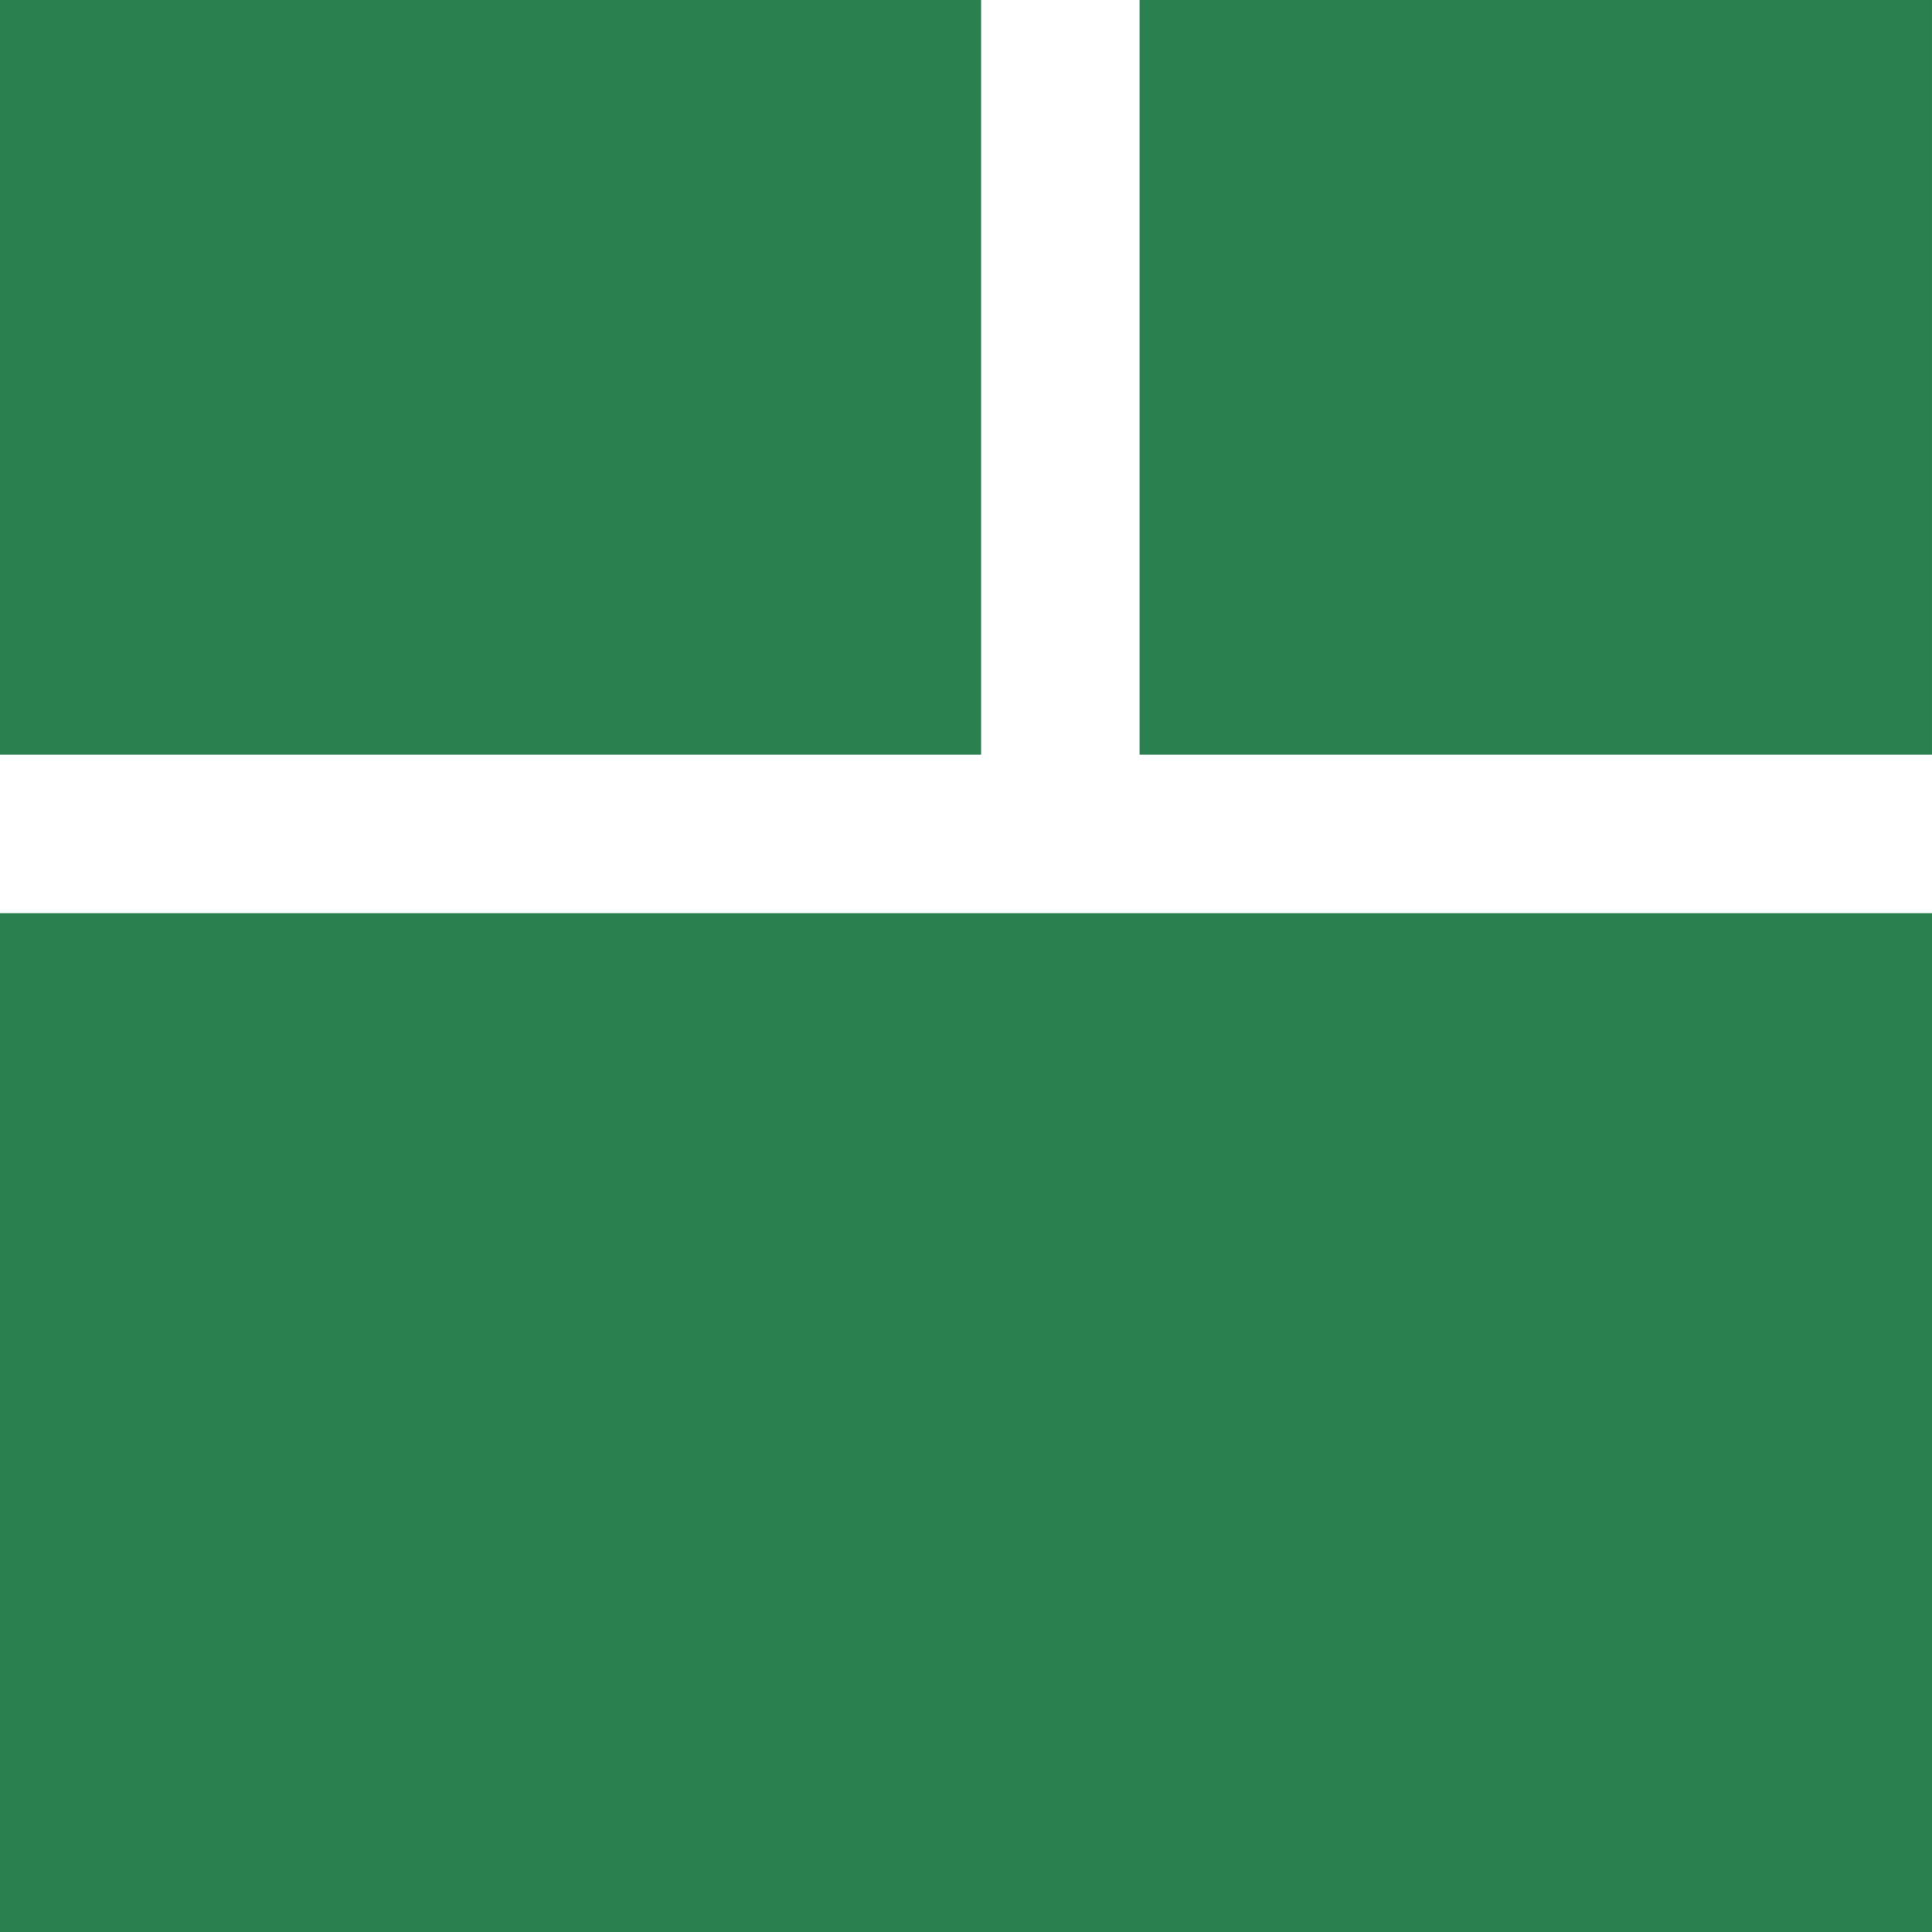
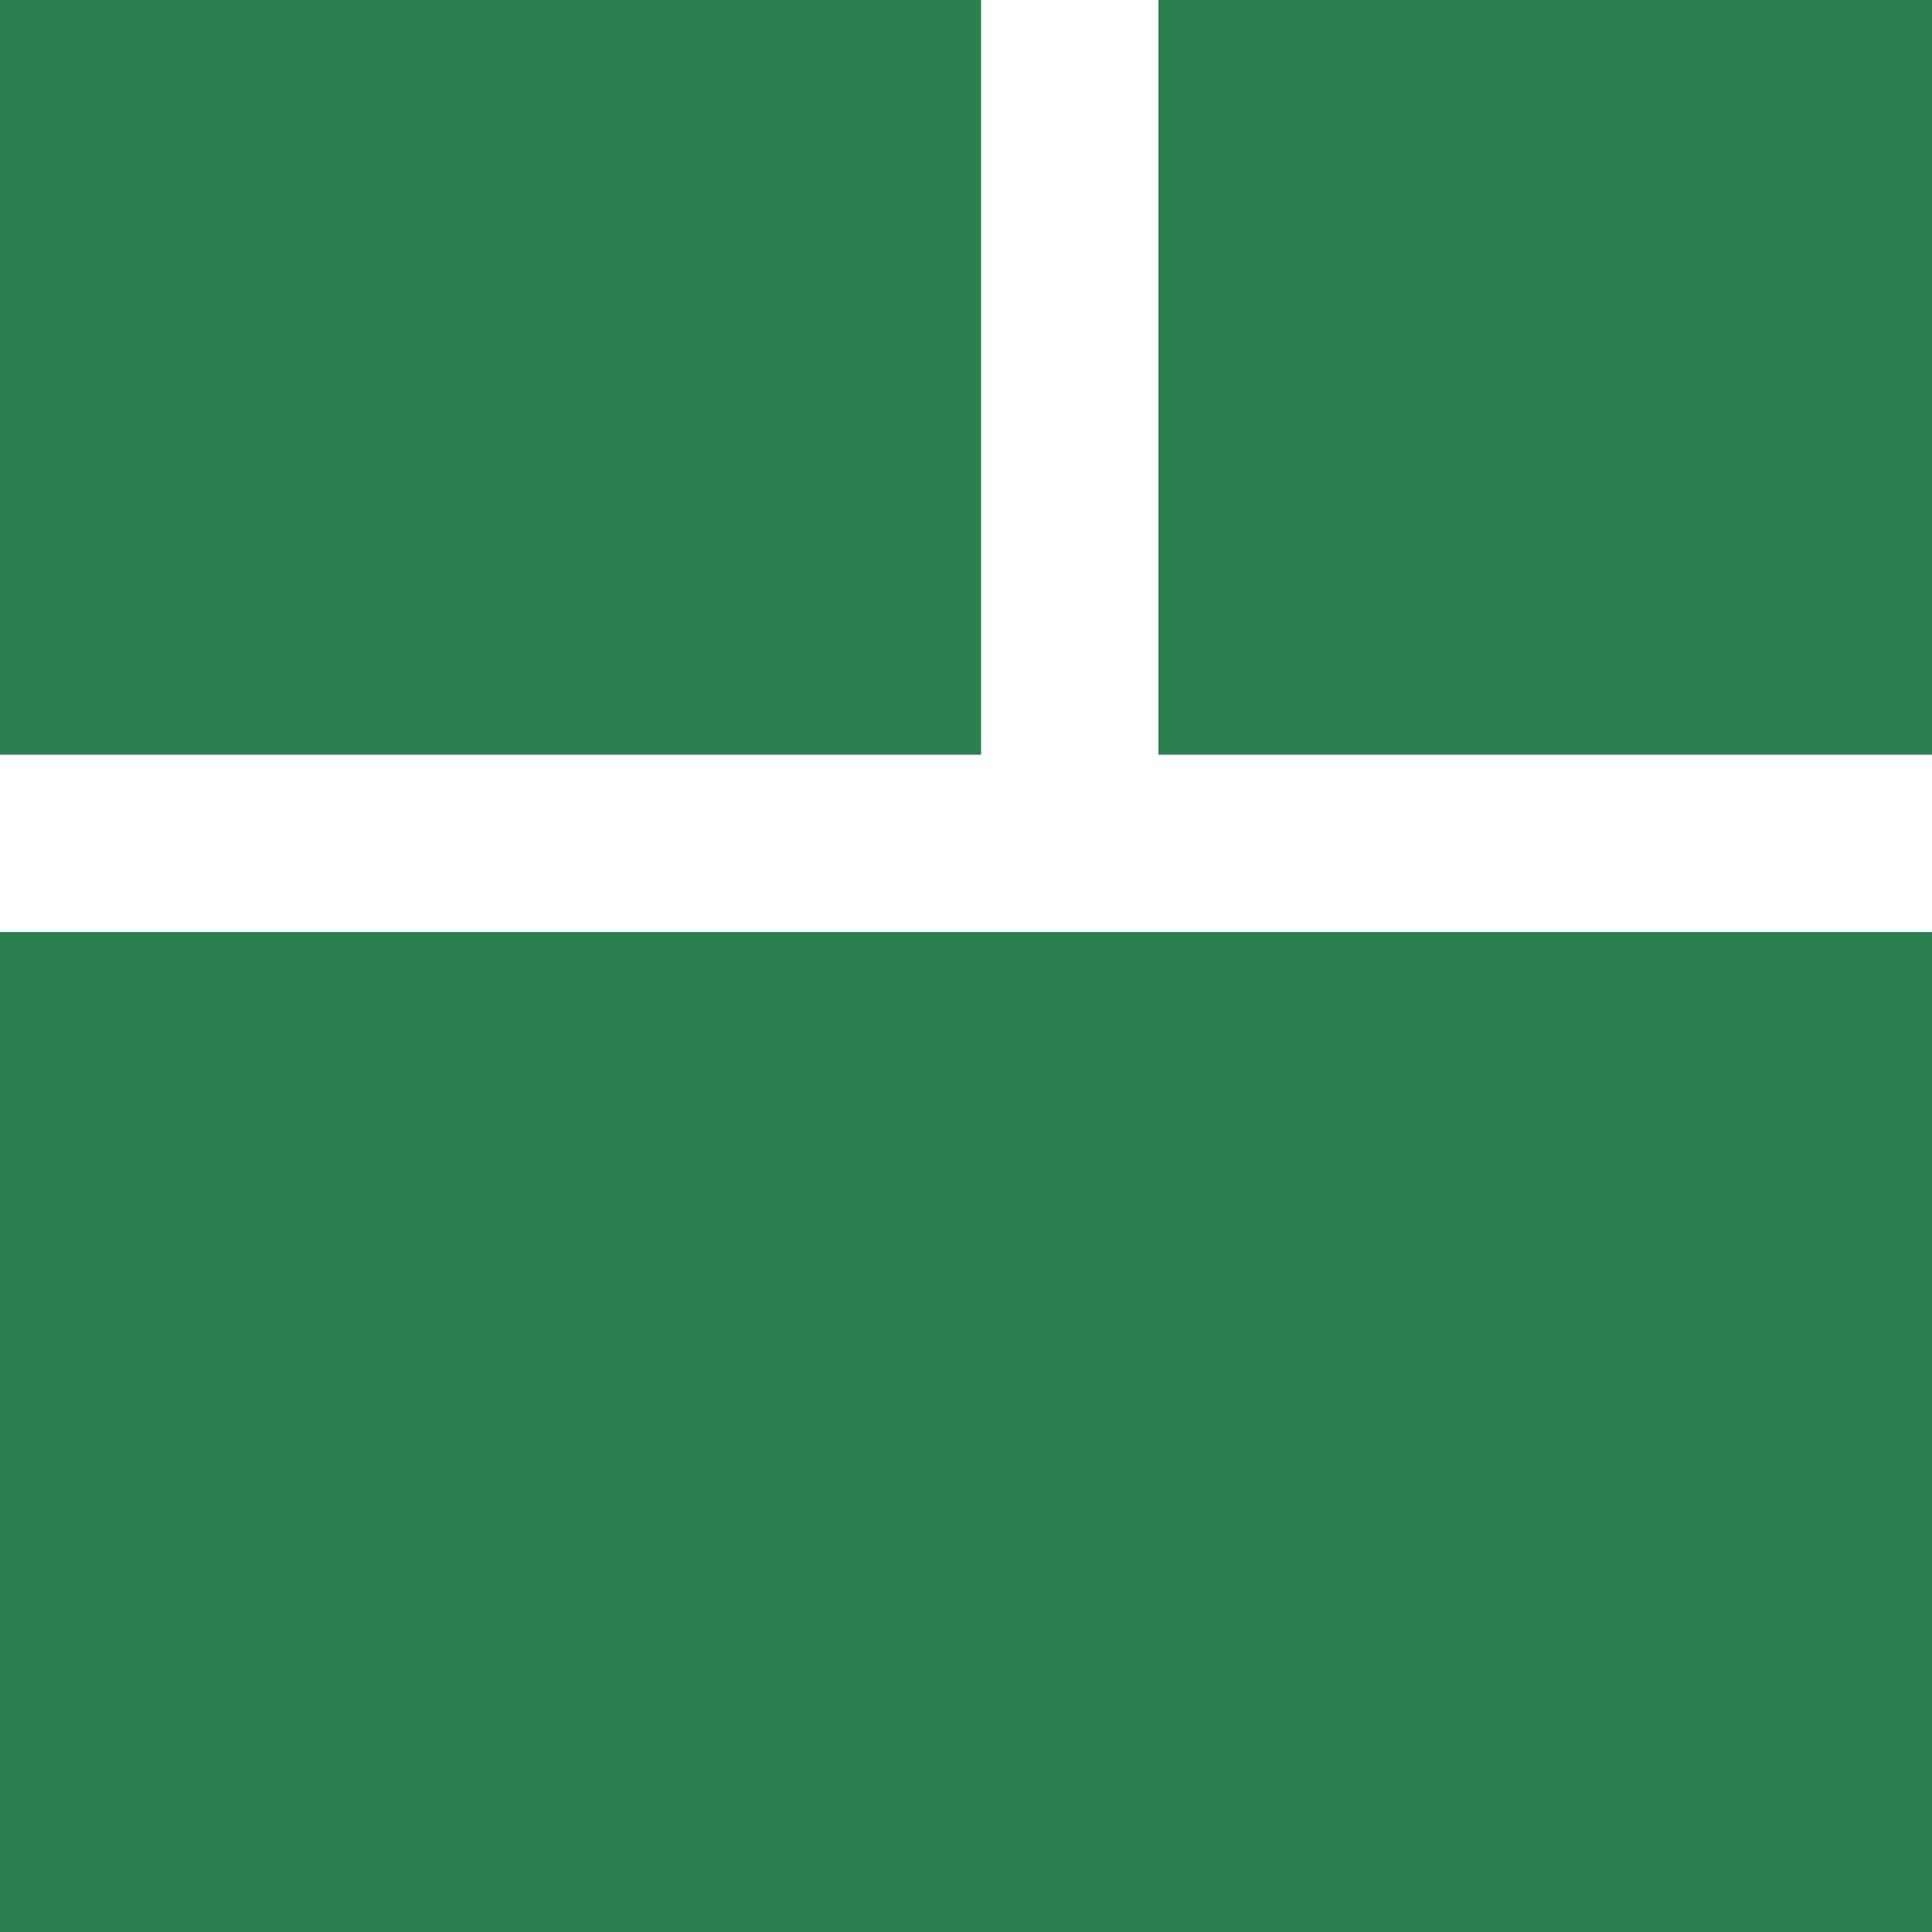
<svg xmlns="http://www.w3.org/2000/svg" width="512" height="512" viewBox="0 0 135.467 135.467" version="1.1" id="svg5">
  <defs id="defs2" />
  <g id="layer1">
    <rect style="fill:#2a804e;fill-opacity:1;stroke-width:0.188" id="rect111" width="68.792" height="52.917" x="0" y="0" />
-     <rect style="fill:#2a804e;fill-opacity:1;stroke-width:0.169" id="rect111-5" width="55.562" height="52.917" x="79.904" y="0" />
-     <rect style="fill:#2a804e;fill-opacity:1;stroke-width:0.307" id="rect111-0" width="135.467" height="71.438" x="0" y="64.029" />
+     <rect style="fill:#2a804e;fill-opacity:1;stroke-width:0.167" id="rect111-5" width="54.24" height="52.917" x="81.227" y="0" />
+     <rect style="fill:#2a804e;fill-opacity:1;stroke-width:0.304" id="rect111-0" width="135.467" height="70.115" x="0" y="65.352" />
  </g>
</svg>
